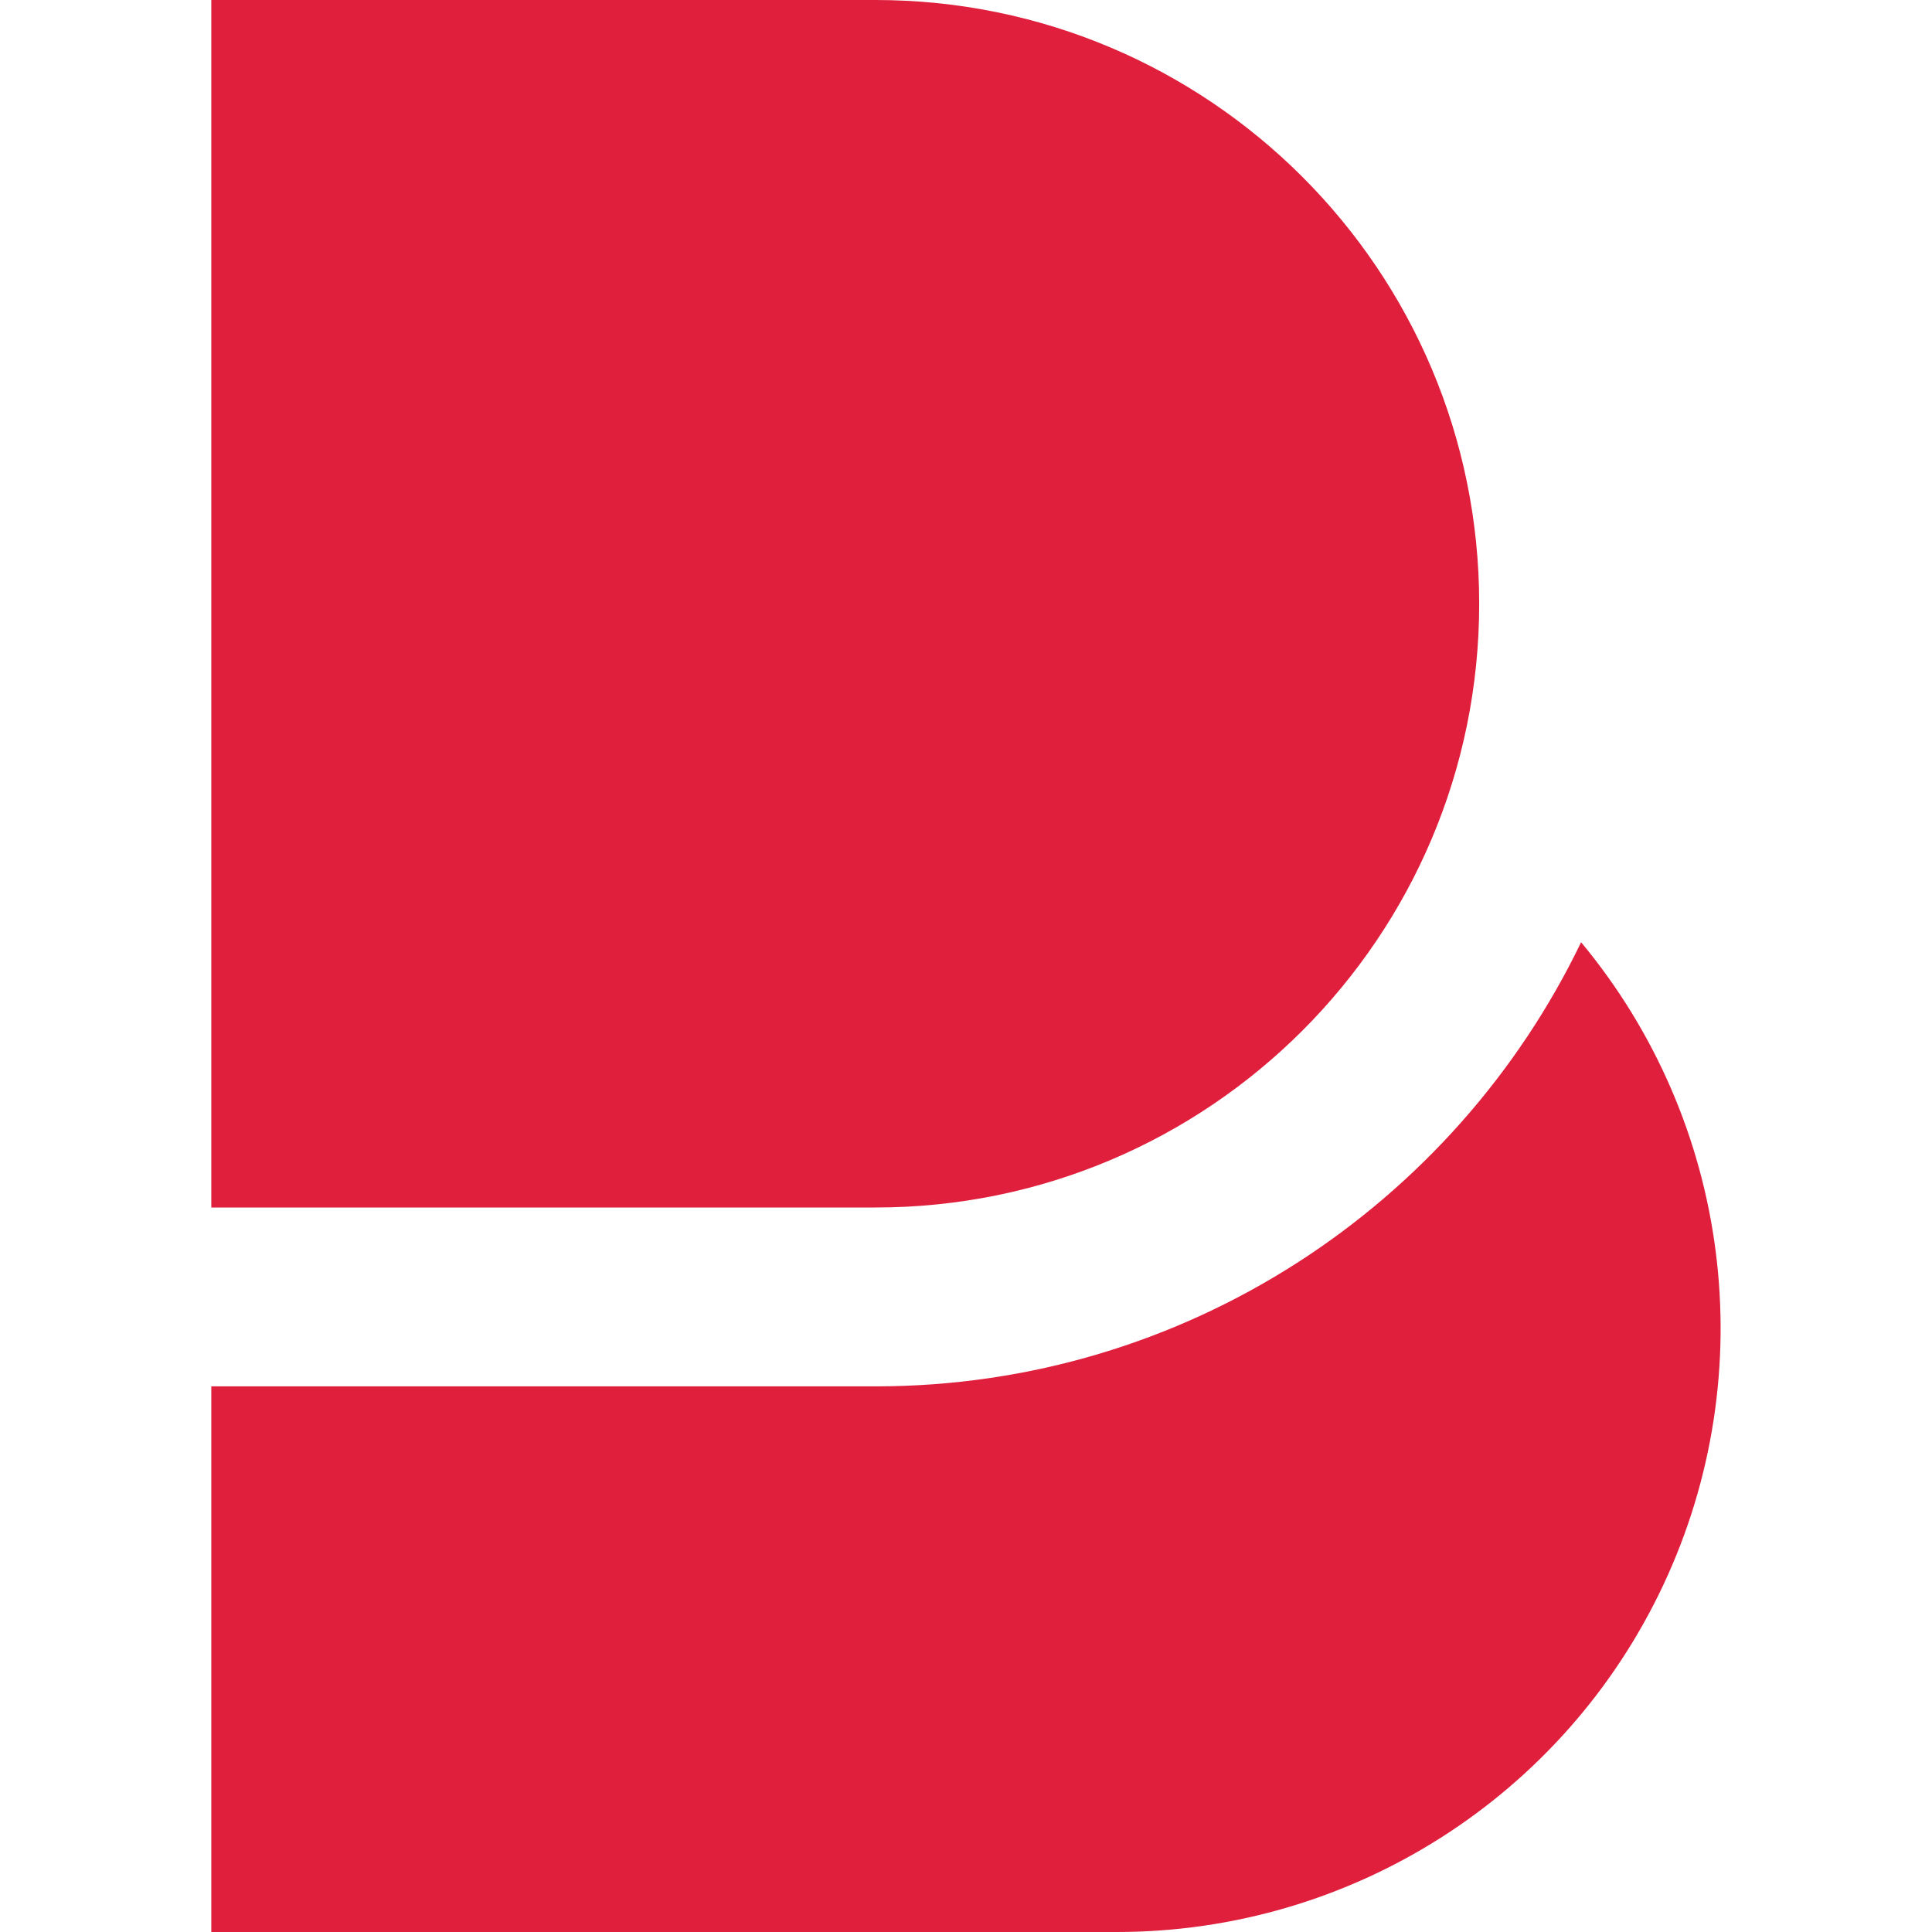
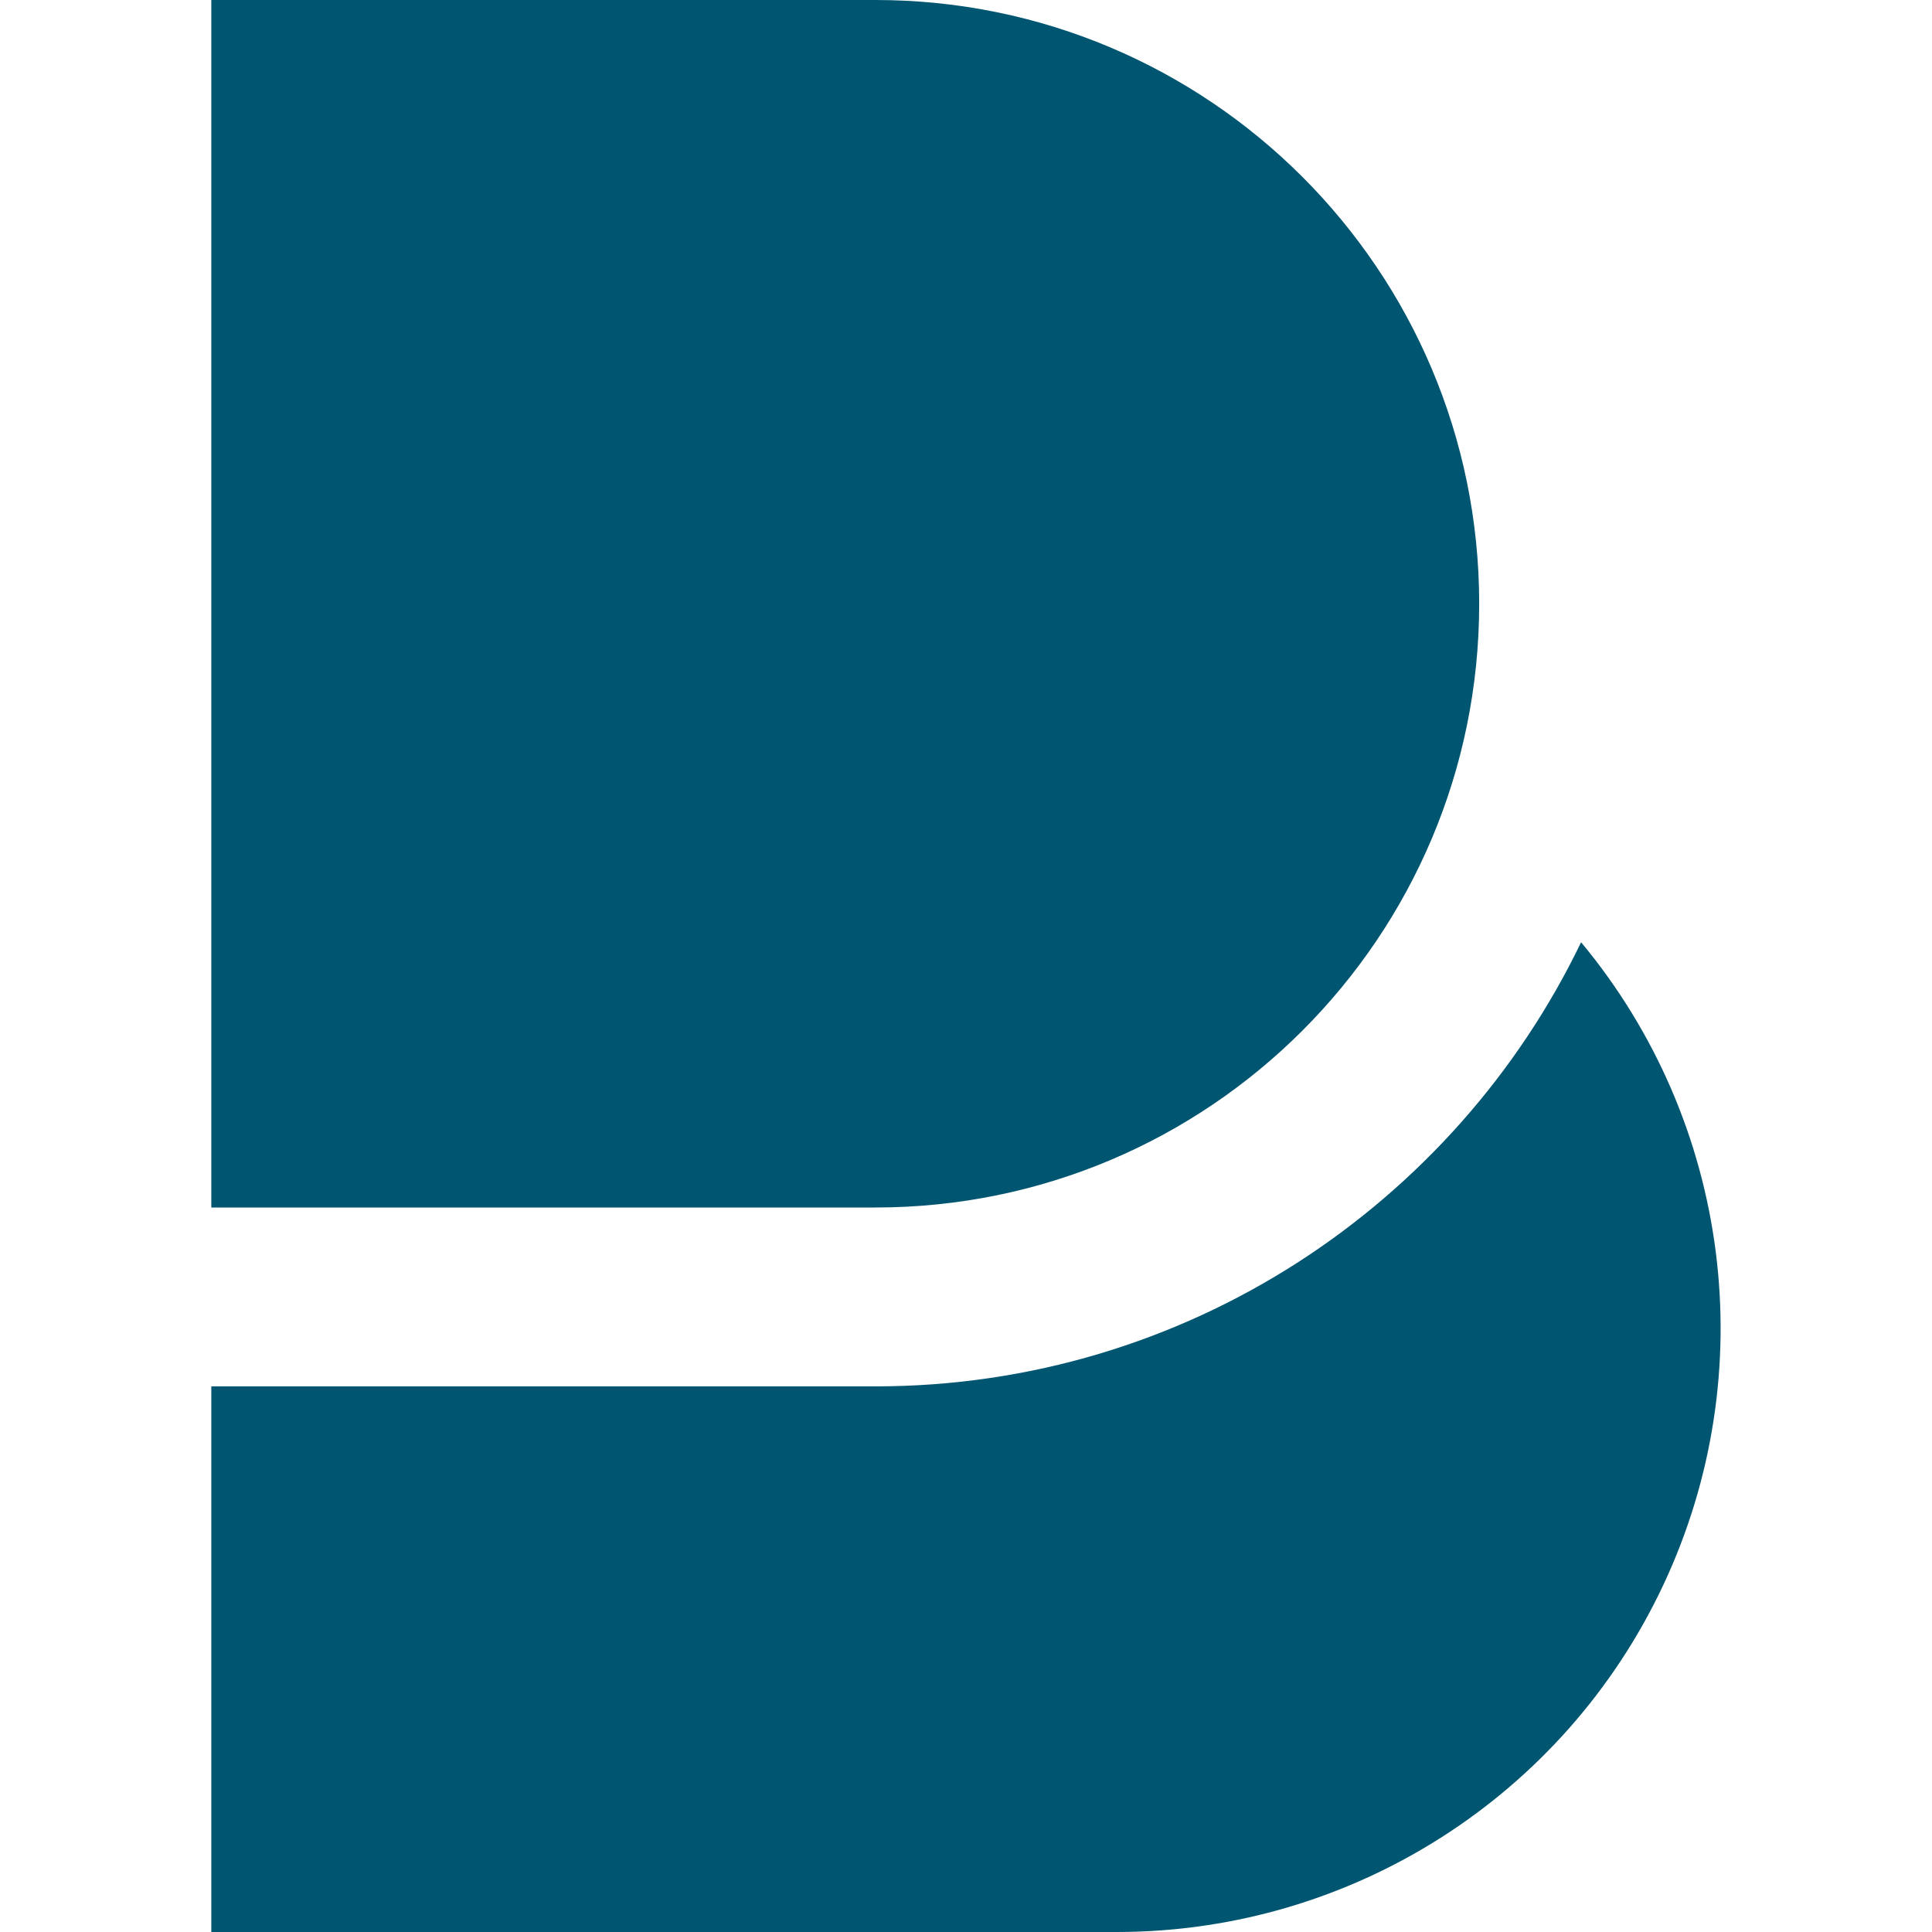
- <svg xmlns="http://www.w3.org/2000/svg" fill="#e01f3d" role="img" viewBox="0 0 24 24">
+ <svg xmlns="http://www.w3.org/2000/svg" fill="#005571" role="img" viewBox="0 0 24 24">
  <path d="M2.625 0v15h8.25a7.5 7.5 0 0 0 0-15zm17.016 11.705c-1.571 3.261-4.91 5.517-8.766 5.517h-8.25V24h11.25a7.5 7.5 0 0 0 5.766-12.295z" />
</svg>
